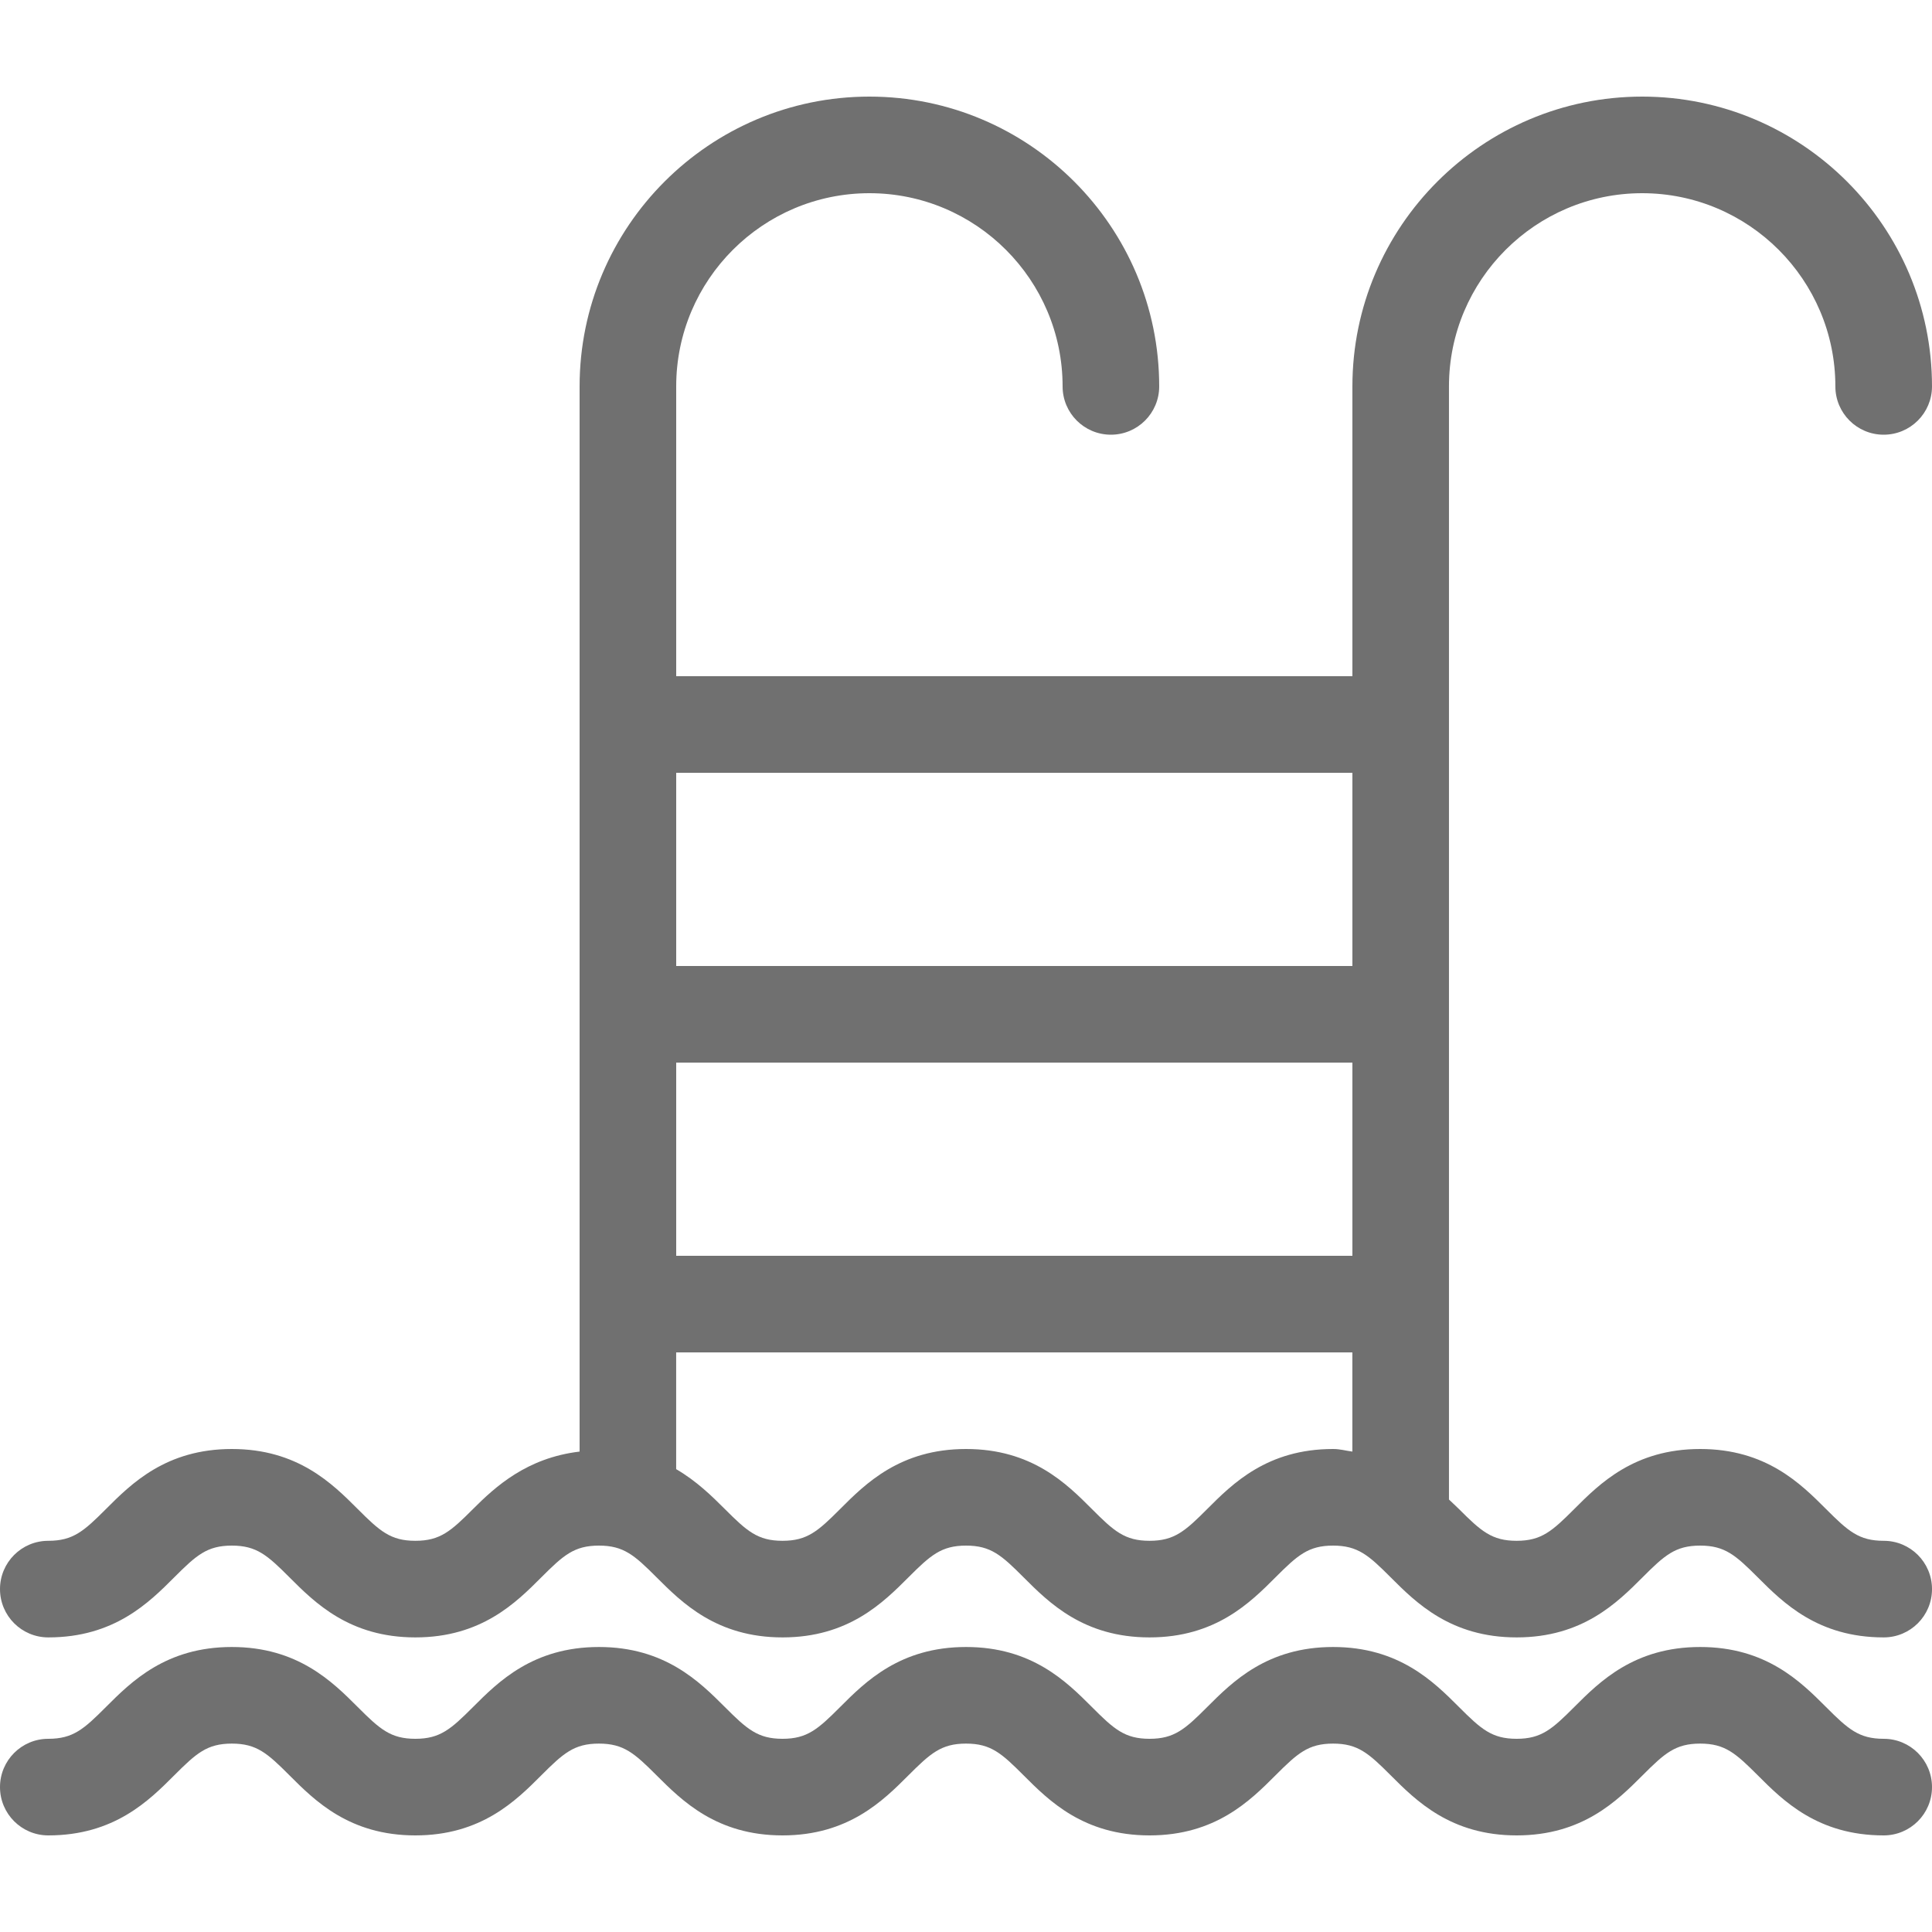
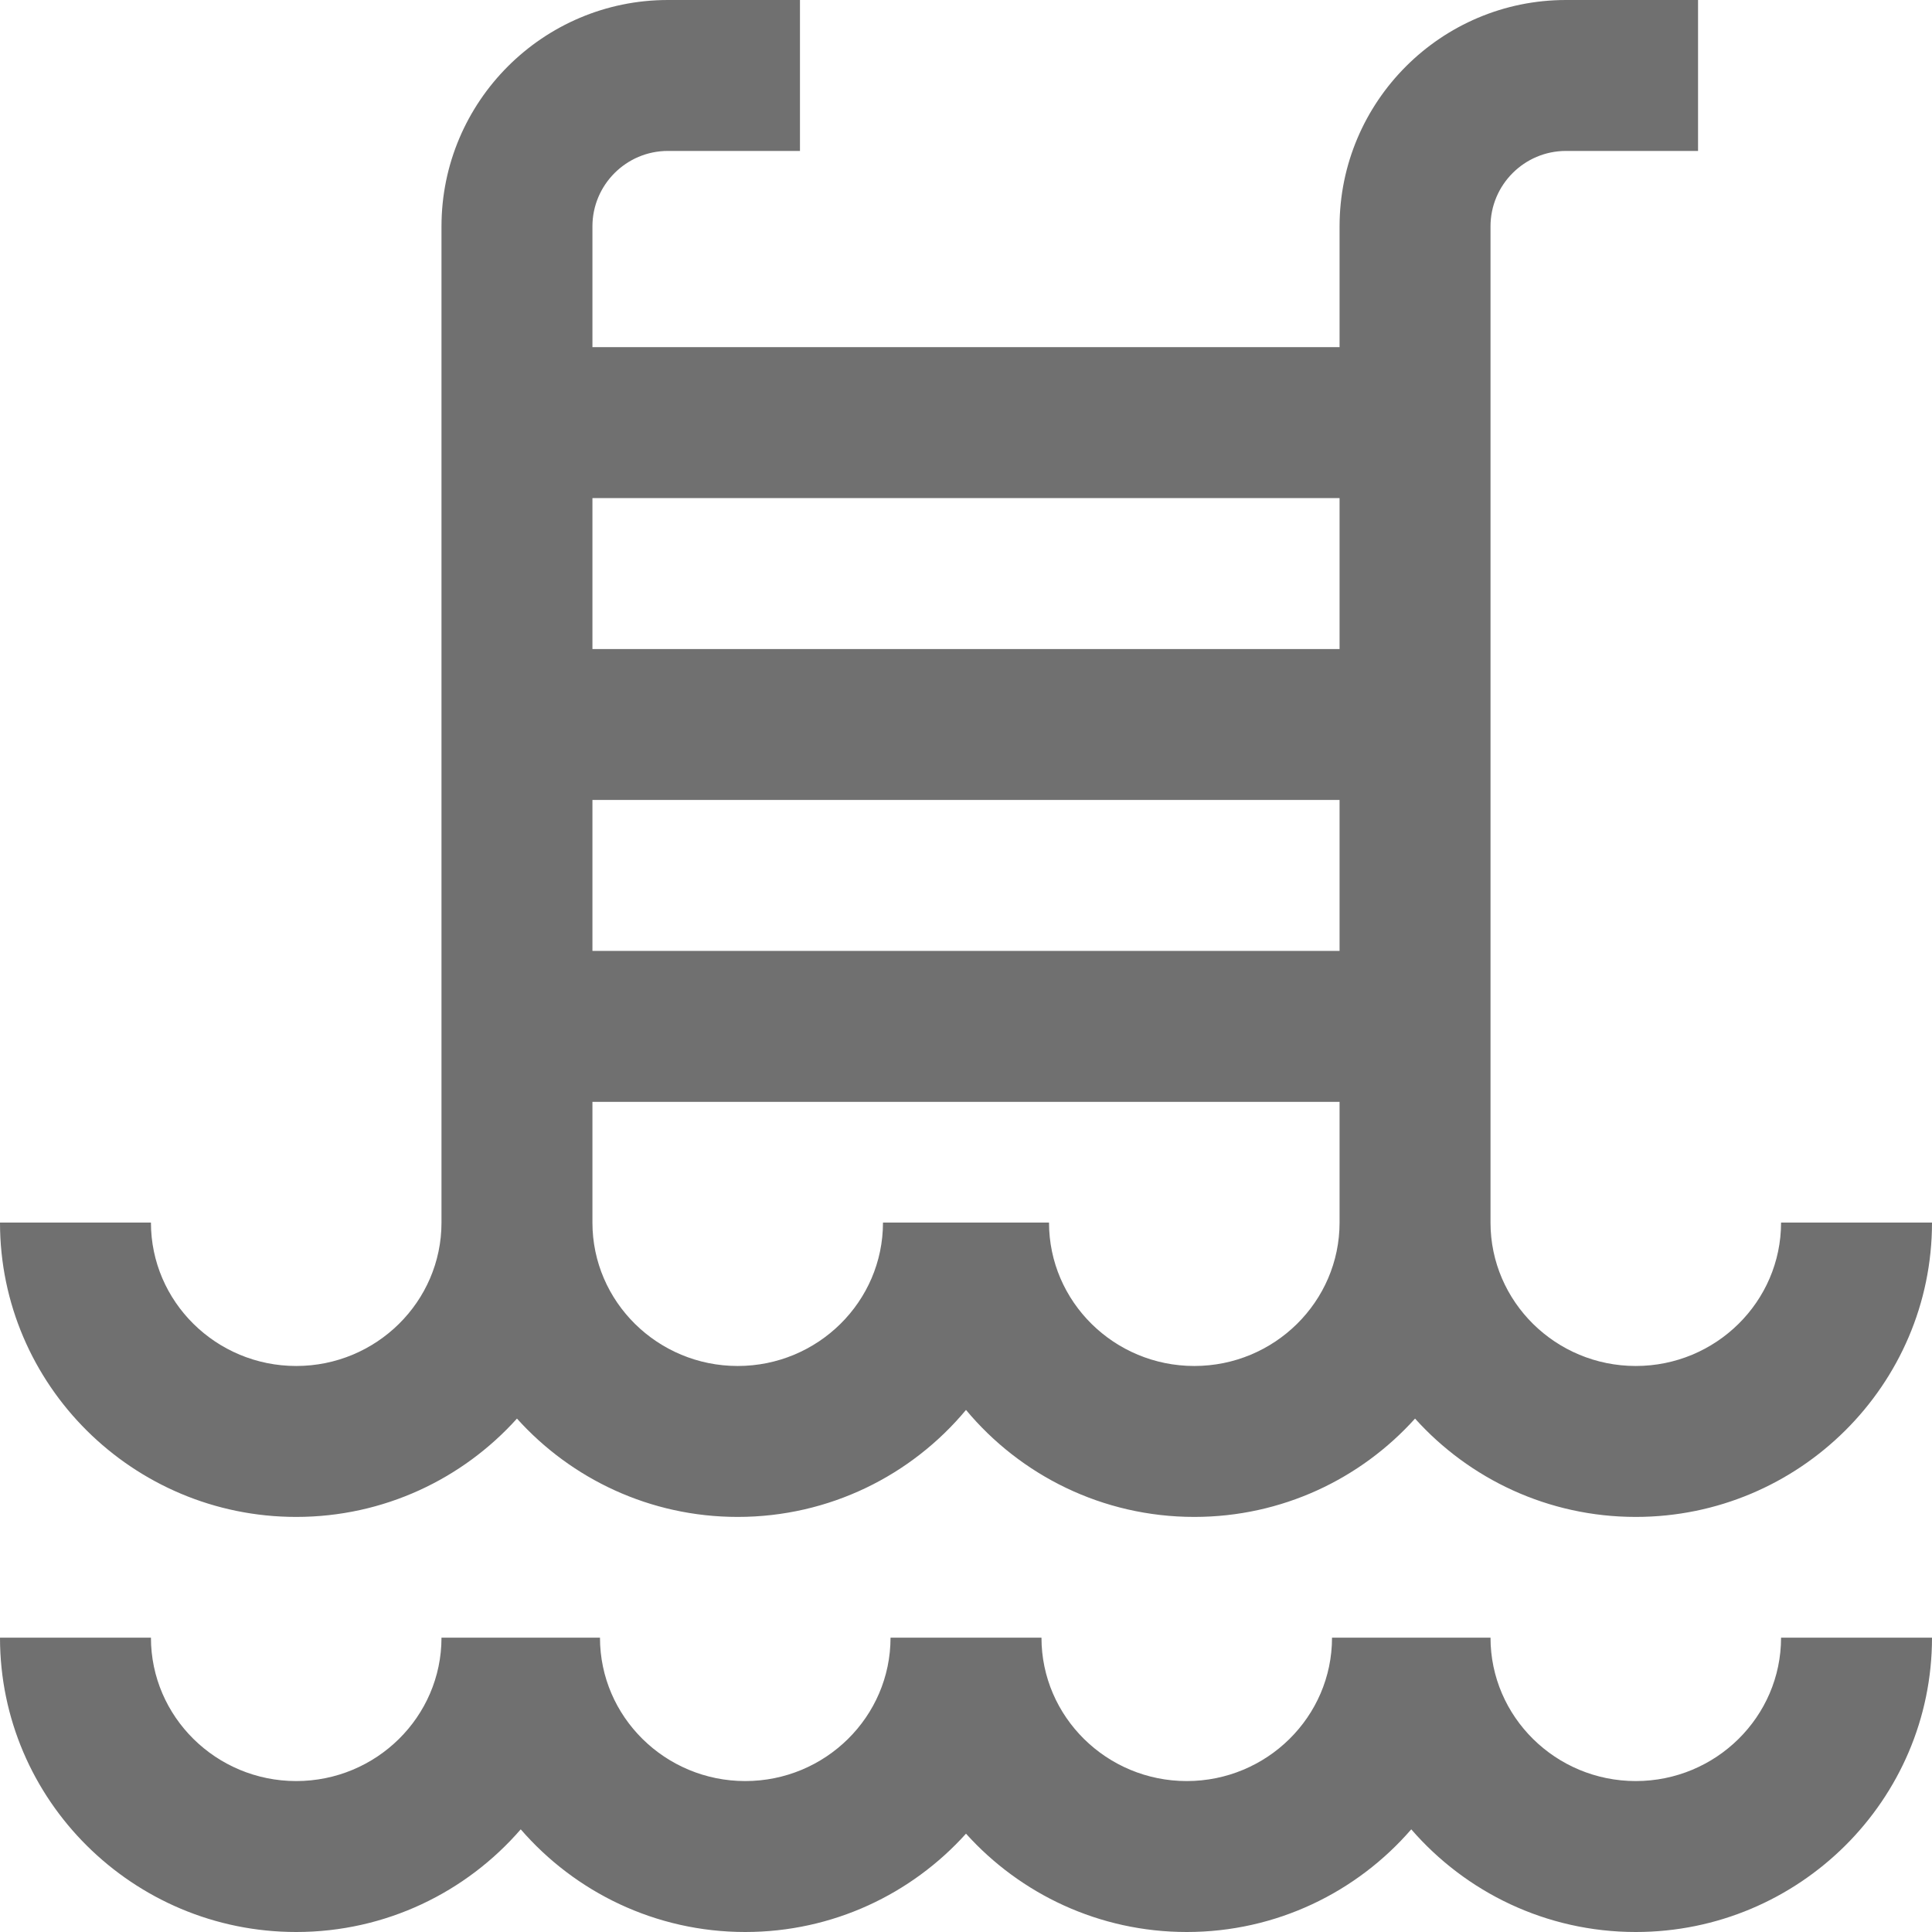
<svg xmlns="http://www.w3.org/2000/svg" fill="#707070" viewBox="0 0 512 512">
-   <path d="M499.2 460.8c-6.588 0-9.438-2.577-15.275-8.414-6.716-6.716-15.898-15.915-33.365-15.915-17.468 0-26.667 9.199-33.374 15.915-5.837 5.837-8.687 8.414-15.258 8.414-6.588 0-9.438-2.577-15.275-8.414-6.716-6.716-15.915-15.915-33.374-15.915s-26.65 9.199-33.365 15.915c-5.837 5.837-8.687 8.414-15.275 8.414s-9.438-2.577-15.266-8.414c-6.716-6.716-15.898-15.915-33.365-15.915-17.468 0-26.667 9.199-33.374 15.915-5.837 5.837-8.687 8.414-15.258 8.414s-9.438-2.577-15.275-8.414c-6.724-6.716-15.923-15.915-33.374-15.915-17.459 0-26.667 9.199-33.374 15.915-5.845 5.837-8.695 8.414-15.283 8.414-6.579 0-9.421-2.577-15.266-8.414-6.716-6.716-15.915-15.915-33.374-15.915-17.459 0-26.65 9.199-33.365 15.915-5.828 5.837-8.678 8.414-15.266 8.414-7.074 0-12.8 5.726-12.8 12.8 0 7.074 5.726 12.8 12.8 12.8 17.459 0 26.667-9.199 33.374-15.915 5.837-5.837 8.687-8.414 15.266-8.414 6.588 0 9.438 2.577 15.275 8.414 6.707 6.716 15.898 15.915 33.357 15.915s26.667-9.199 33.374-15.915c5.837-5.837 8.687-8.414 15.275-8.414 6.579 0 9.438 2.577 15.275 8.414 6.733 6.716 15.915 15.915 33.382 15.915 17.451 0 26.65-9.199 33.365-15.915 5.837-5.837 8.704-8.414 15.275-8.414s9.421 2.577 15.249 8.414c6.707 6.716 15.898 15.915 33.374 15.915 17.459 0 26.667-9.199 33.374-15.915 5.837-5.837 8.687-8.414 15.266-8.414 6.588 0 9.438 2.577 15.275 8.414 6.707 6.716 15.906 15.915 33.374 15.915 17.468 0 26.65-9.199 33.365-15.915 5.837-5.837 8.687-8.414 15.275-8.414 6.579 0 9.421 2.577 15.266 8.414 6.699 6.716 15.906 15.915 33.365 15.915 7.074 0 12.8-5.726 12.8-12.8 0-7.074-5.726-12.8-12.8-12.8zm0-52.471c-6.588 0-9.438-2.577-15.275-8.414C477.21 393.199 468.028 384 450.56 384c-17.468 0-26.667 9.199-33.374 15.915-5.837 5.837-8.687 8.414-15.266 8.414-6.588 0-9.438-2.577-15.275-8.414-.794-.794-1.775-1.672-2.654-2.526V102.4c0-28.237 22.963-51.2 51.2-51.2s51.2 22.963 51.2 51.2c0 7.074 5.726 12.8 12.8 12.8S512 109.474 512 102.4c0-42.351-34.449-76.8-76.8-76.8s-76.8 34.449-76.8 76.8v76.8H179.2v-76.8c0-28.237 22.963-51.2 51.2-51.2s51.2 22.963 51.2 51.2c0 7.074 5.726 12.8 12.8 12.8 7.074 0 12.8-5.726 12.8-12.8 0-42.351-34.449-76.8-76.8-76.8s-76.8 34.449-76.8 76.8v282.283c-13.986 1.673-22.281 9.259-28.254 15.232-5.837 5.837-8.687 8.414-15.275 8.414-6.579 0-9.421-2.577-15.266-8.414C88.098 393.199 78.899 384 61.44 384s-26.65 9.199-33.365 15.915c-5.837 5.837-8.687 8.414-15.275 8.414-7.074 0-12.8 5.726-12.8 12.8 0 7.074 5.726 12.8 12.8 12.8 17.459 0 26.667-9.199 33.374-15.915 5.837-5.837 8.687-8.414 15.266-8.414 6.588 0 9.438 2.577 15.275 8.414 6.716 6.716 15.898 15.915 33.365 15.915 17.468 0 26.667-9.199 33.374-15.915 5.837-5.837 8.687-8.414 15.275-8.414 6.579 0 9.438 2.577 15.275 8.414 6.724 6.716 15.915 15.915 33.374 15.915 17.451 0 26.65-9.199 33.365-15.915 5.837-5.837 8.704-8.414 15.275-8.414s9.421 2.577 15.249 8.414c6.716 6.716 15.898 15.915 33.374 15.915 17.459 0 26.667-9.199 33.374-15.915 5.837-5.837 8.687-8.414 15.258-8.414 6.588 0 9.438 2.577 15.275 8.414 6.716 6.716 15.915 15.915 33.374 15.915 17.459 0 26.65-9.199 33.365-15.915 5.837-5.837 8.687-8.414 15.275-8.414 6.579 0 9.421 2.577 15.266 8.414 6.716 6.716 15.915 15.915 33.374 15.915 7.074 0 12.8-5.726 12.8-12.8-.002-7.075-5.728-12.8-12.802-12.8zm-140.809-23.646c-1.724-.213-3.191-.683-5.12-.683-17.459 0-26.65 9.199-33.357 15.915-5.837 5.837-8.687 8.414-15.275 8.414s-9.438-2.577-15.266-8.414C282.667 393.199 273.476 384 256.009 384c-17.468 0-26.667 9.199-33.374 15.915-5.837 5.837-8.687 8.414-15.266 8.414-6.579 0-9.438-2.577-15.275-8.414-3.405-3.396-7.475-7.415-12.902-10.573V358.4h179.2v26.283zm.009-51.883H179.2v-51.2h179.2v51.2zm0-76.8H179.2v-51.2h179.2V256z" />
+   <path d="M78.5 402c23.224 0 44.115-10.081 58.5-26.06 14.385 15.979 35.276 26.06 58.5 26.06 24.319 0 46.09-11.047 60.5-28.354C270.41 390.953 292.181 402 316.5 402c23.224 0 44.115-10.081 58.5-26.06 14.385 15.979 35.276 26.06 58.5 26.06 43.285 0 78.5-34.991 78.5-78h-40c0 20.953-17.271 38-38.5 38S395 344.953 395 324V60c0-11.028 8.972-20 20-20h35V0h-35c-33.084 0-60 26.916-60 60v32H157V60c0-11.028 8.972-20 20-20h35V0h-35c-33.084 0-60 26.916-60 60v264c0 20.953-17.271 38-38.5 38S40 344.953 40 324H0c0 43.009 35.215 78 78.5 78zM157 132h198v40H157v-40zm0 80h198v40H157v-40zm0 80h198v32c0 20.953-17.271 38-38.5 38S278 344.953 278 324h-44c0 20.953-17.271 38-38.5 38S157 344.953 157 324v-32zm276.5 180c-21.229 0-38.5-17.047-38.5-38h-42c0 20.953-17.271 38-38.5 38S276 454.953 276 434h-40c0 20.953-17.271 38-38.5 38S159 454.953 159 434h-42c0 20.953-17.271 38-38.5 38S40 454.953 40 434H0c0 43.009 35.215 78 78.5 78 23.771 0 45.093-10.568 59.5-27.207C152.407 501.432 173.729 512 197.5 512c23.224 0 44.115-10.081 58.5-26.06 14.385 15.979 35.276 26.06 58.5 26.06 23.771 0 45.093-10.568 59.5-27.207C388.407 501.432 409.729 512 433.5 512c43.285 0 78.5-34.991 78.5-78h-40c0 20.953-17.271 38-38.5 38z" />
</svg>
